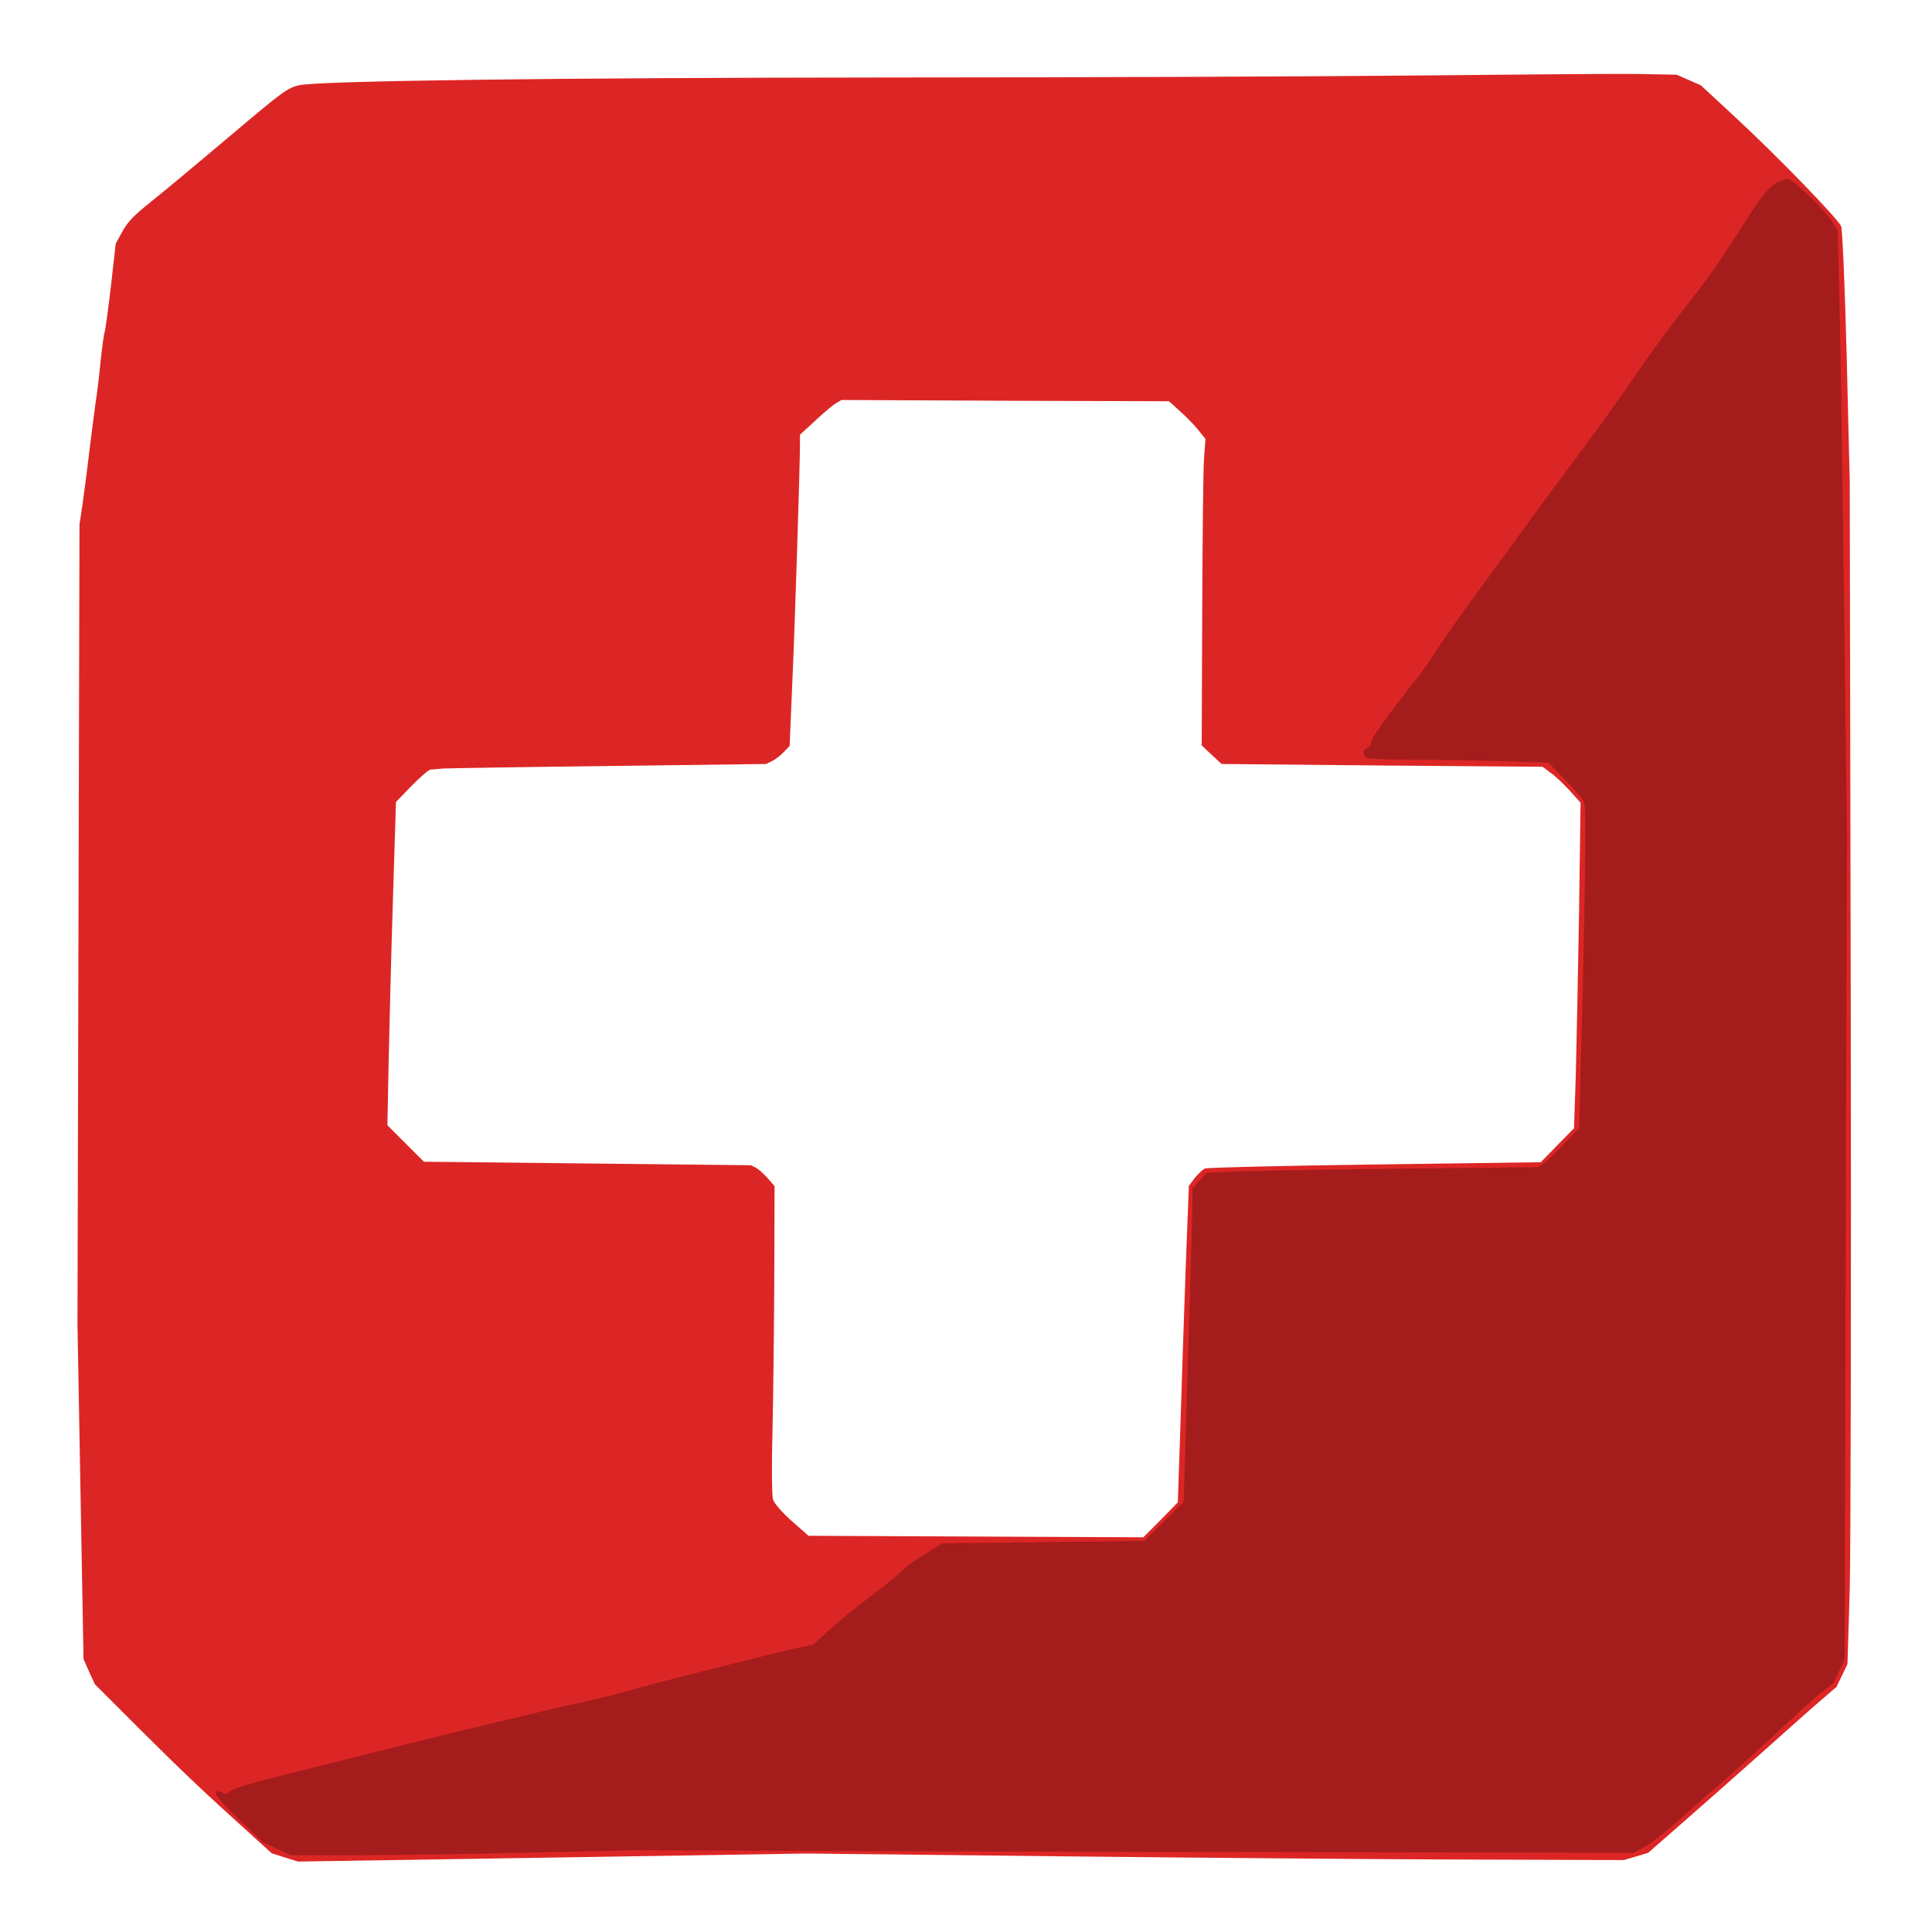
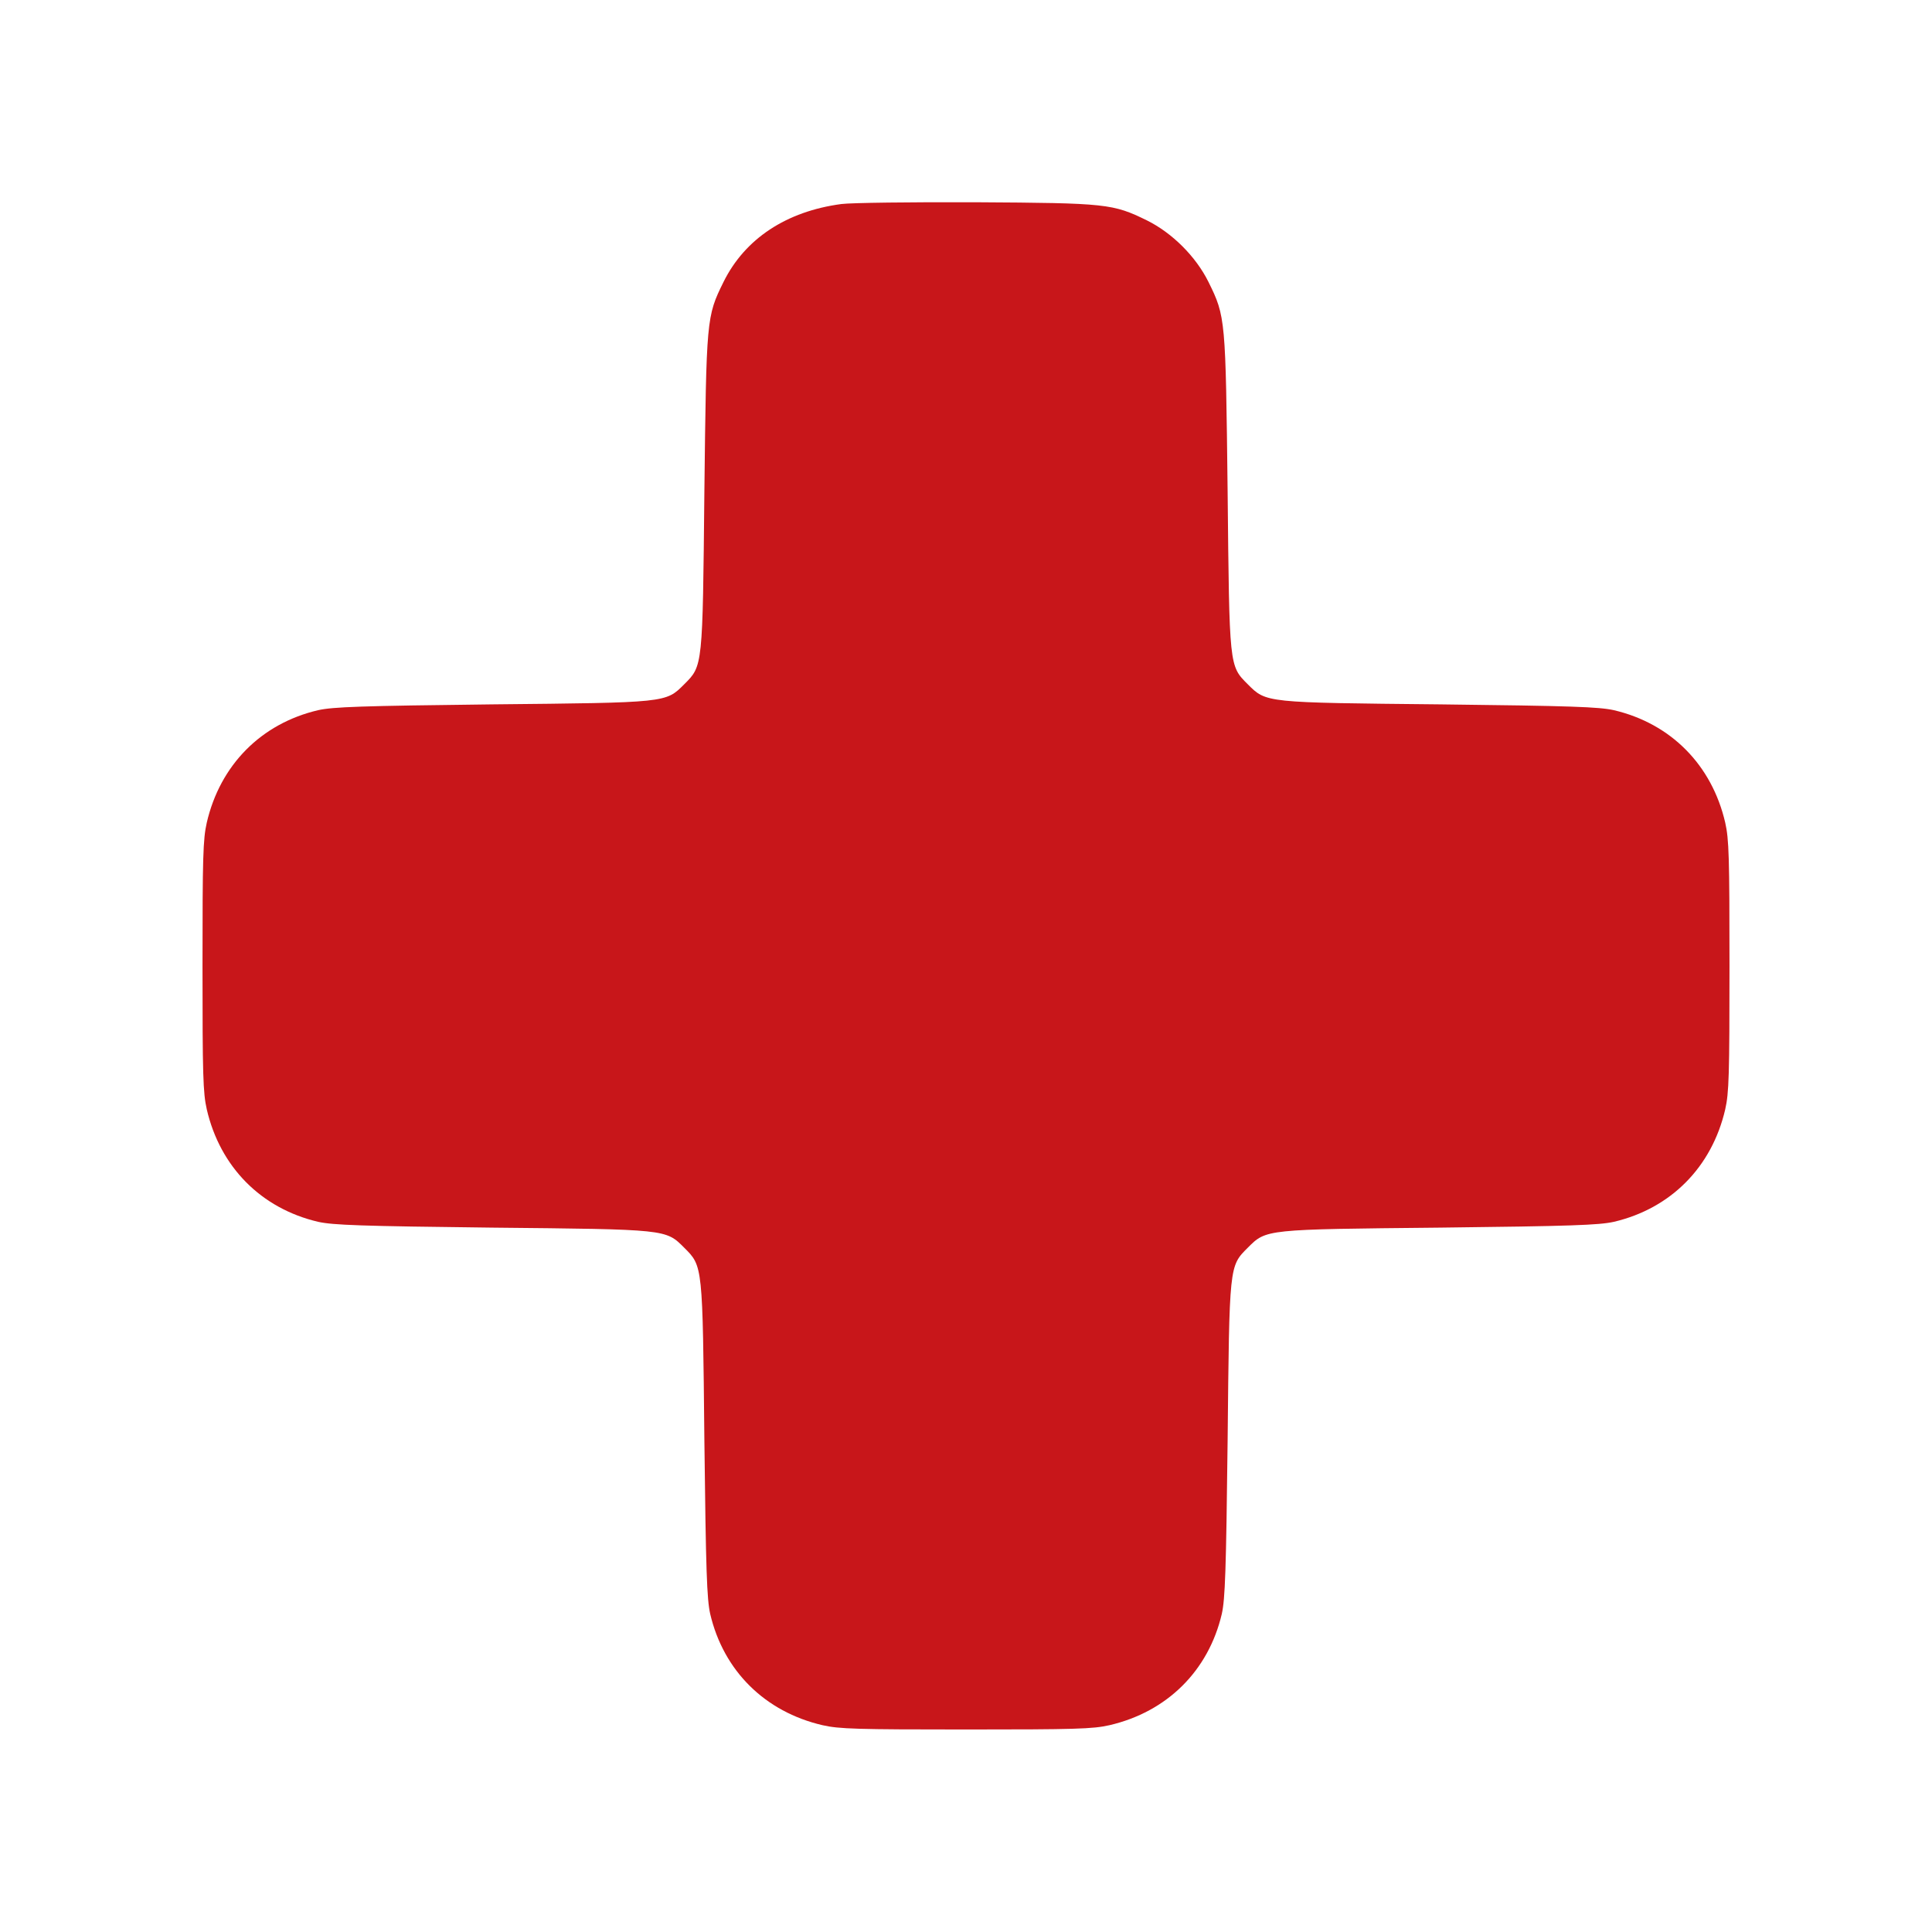
- <svg xmlns="http://www.w3.org/2000/svg" viewBox="0 0 768 768">
-   <g transform="translate(0,768) scale(0.1,-0.1)" fill="#DC2625">
-     <path d="M5645 7380 c-385 -4 -1328 -8 -2095 -8 -1351 -1 -2282 -13 -2362 -31 -45 -11 -65 -25 -261 -191 -195 -164 -238 -200 -322 -268 -82 -66 -98 -84 -125 -134 l-20 -37 -19 -168 c-11 -93 -22 -175 -25 -183 -3 -8 -10 -60 -16 -115 -5 -55 -14 -129 -20 -165 -5 -36 -16 -123 -25 -195 -8 -71 -21 -166 -27 -210 l-12 -80 -4 -1590 -4 -1590 12 -665 12 -665 22 -50 23 -50 184 -184 c172 -171 247 -242 442 -418 l77 -70 53 -17 52 -16 325 5 c179 3 633 10 1010 16 l685 11 1000 -11 c550 -6 1281 -12 1625 -13 l625 -2 48 14 49 15 137 120 c76 66 218 192 317 280 98 88 205 183 237 210 l57 49 22 45 22 46 9 295 c4 162 6 1220 4 2350 l-4 2055 -12 495 c-7 272 -17 506 -22 520 -11 29 -262 288 -436 448 l-122 113 -48 21 -48 21 -160 3 c-88 1 -475 -2 -860 -6z m-954 -1335 c24 -21 57 -55 73 -75 l28 -35 -6 -80 c-3 -44 -6 -318 -7 -609 l-2 -529 39 -37 40 -37 638 -6 638 -5 32 -24 c18 -12 52 -45 76 -71 l43 -48 -6 -437 c-4 -240 -10 -531 -13 -647 l-7 -210 -66 -67 -66 -68 -660 -9 c-363 -5 -667 -12 -675 -16 -8 -3 -26 -20 -40 -37 l-24 -32 -13 -335 c-7 -185 -16 -468 -21 -630 l-10 -293 -68 -70 -69 -69 -666 3 -665 3 -67 59 c-36 32 -70 70 -74 85 -5 14 -6 141 -2 281 3 140 6 415 7 610 l1 355 -27 31 c-15 17 -36 36 -47 42 l-20 10 -650 7 -650 7 -73 73 -72 72 5 254 c3 140 10 429 17 643 l12 388 62 64 c34 35 68 64 76 65 7 0 29 2 48 4 19 1 316 6 660 10 l625 8 25 12 c14 7 35 24 47 37 l22 23 10 240 c10 210 31 871 31 963 l0 34 61 56 c34 32 71 63 82 69 l22 13 651 -3 651 -2 44 -40z" />
-   </g>
-   <g transform="translate(0,768) scale(0.1,-0.1)" fill="#A51C1C">
-     <path d="M7068 6956 c-31 -13 -68 -57 -128 -153 -90 -142 -137 -211 -205 -298 -99 -126 -170 -223 -257 -350 -41 -60 -124 -176 -184 -256 -60 -80 -154 -207 -209 -283 -55 -76 -153 -210 -217 -297 -64 -87 -134 -187 -155 -220 -21 -34 -58 -87 -83 -118 -113 -143 -180 -236 -180 -252 0 -9 -7 -19 -15 -23 -20 -7 -19 -32 1 -40 9 -3 95 -6 192 -6 97 0 256 -3 352 -6 l175 -6 68 -69 c37 -37 71 -78 75 -91 8 -22 2 -465 -14 -1038 l-6 -254 -67 -69 c-36 -38 -73 -73 -83 -78 l-16 -9 -504 -5 c-276 -3 -572 -8 -657 -11 l-154 -6 -29 -31 -28 -31 0 -61 c0 -33 -7 -274 -15 -535 -8 -261 -16 -514 -17 -562 l-3 -88 -77 -77 -78 -78 -402 -5 -403 -5 -35 -22 c-19 -13 -48 -31 -64 -40 -17 -10 -46 -33 -65 -52 -20 -19 -76 -64 -126 -101 -49 -37 -120 -94 -157 -128 l-66 -60 -59 -12 c-87 -18 -606 -150 -708 -180 -33 -10 -116 -30 -185 -44 -115 -25 -620 -147 -890 -216 -63 -16 -189 -47 -279 -70 -91 -22 -175 -47 -188 -56 l-24 -15 -19 6 -20 6 0 -14 c0 -8 42 -54 92 -102 l93 -88 55 -26 55 -26 240 0 c132 0 440 4 685 10 l445 10 1430 -5 c787 -2 1680 -4 1985 -4 l555 -1 37 20 c39 22 99 70 188 151 30 27 71 63 91 80 39 31 225 200 324 293 33 31 81 74 107 94 l47 38 22 47 22 47 4 1640 5 1640 -12 965 c-7 531 -15 1071 -19 1200 l-6 235 -23 36 c-27 44 -157 169 -175 168 -6 0 -24 -6 -39 -13z" />
+ <svg xmlns="http://www.w3.org/2000/svg" viewBox="0 0 48 48">
+   <defs />
+   <g fill="#C8161A">
+     <g transform="scale(0.0625)">
+       <g transform="translate(0,768) scale(0.1,-0.1)">
+         <path d="M3345 6869 c-219 -29 -384 -138 -469 -310 -68 -138 -68 -144 -76 -834 -7 -698 -6 -691 -80 -765 -74 -74 -67 -73 -765 -80 -522 -6 -631 -10 -690 -23 -227 -53 -390 -218 -443 -447 -15 -66 -17 -136 -17 -570 0 -434 2 -504 17 -570 53 -229 216 -394 443 -447 59 -13 168 -17 690 -23 698 -7 691 -6 765 -80 74 -74 73 -67 80 -765 6 -522 10 -631 23 -690 53 -227 218 -390 447 -443 66 -15 136 -17 570 -17 434 0 504 2 570 17 229 53 394 216 447 443 13 59 17 168 23 690 7 698 6 691 80 765 74 74 67 73 765 80 522 6 631 10 690 23 227 53 390 218 443 447 15 66 17 136 17 570 0 434 -2 504 -17 570 -53 229 -216 394 -443 447 -59 13 -168 17 -690 23 -698 7 -691 6 -765 80 -74 74 -73 67 -80 765 -8 690 -8 696 -76 834 -50 101 -144 195 -245 245 -135 66 -159 69 -679 72 -256 1 -496 -2 -535 -7z" />
+       </g>
+     </g>
  </g>
</svg>
